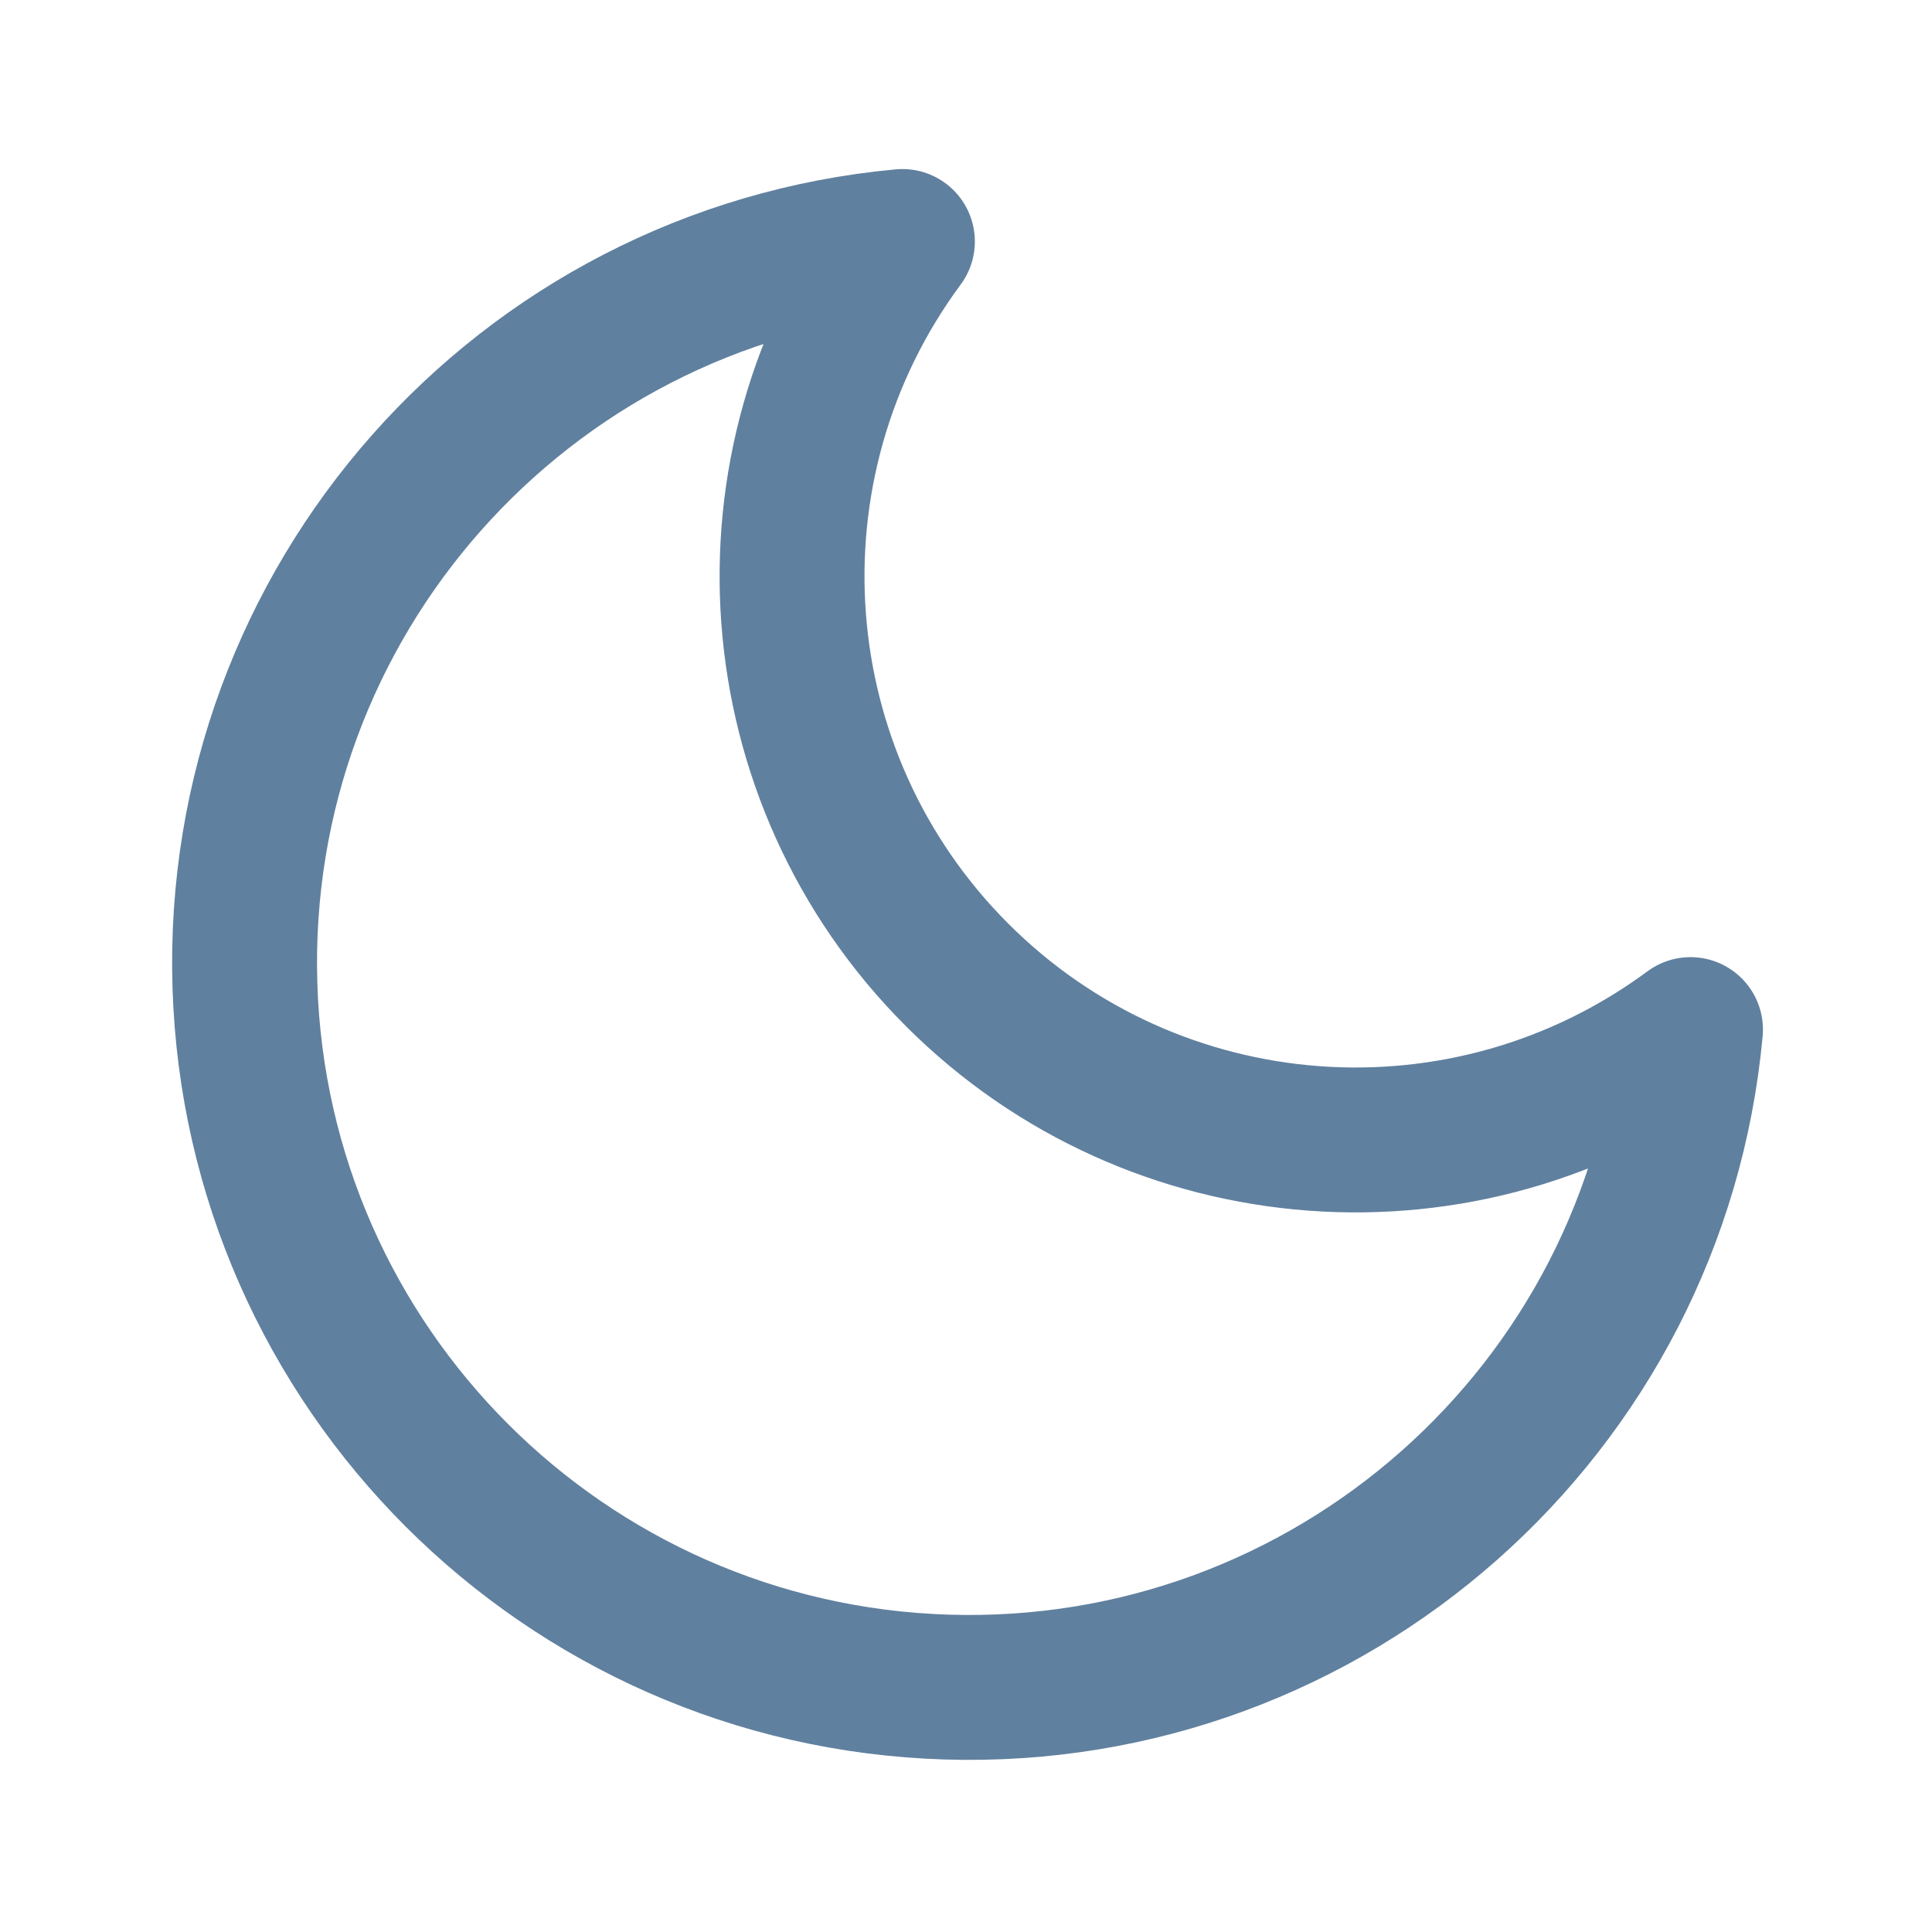
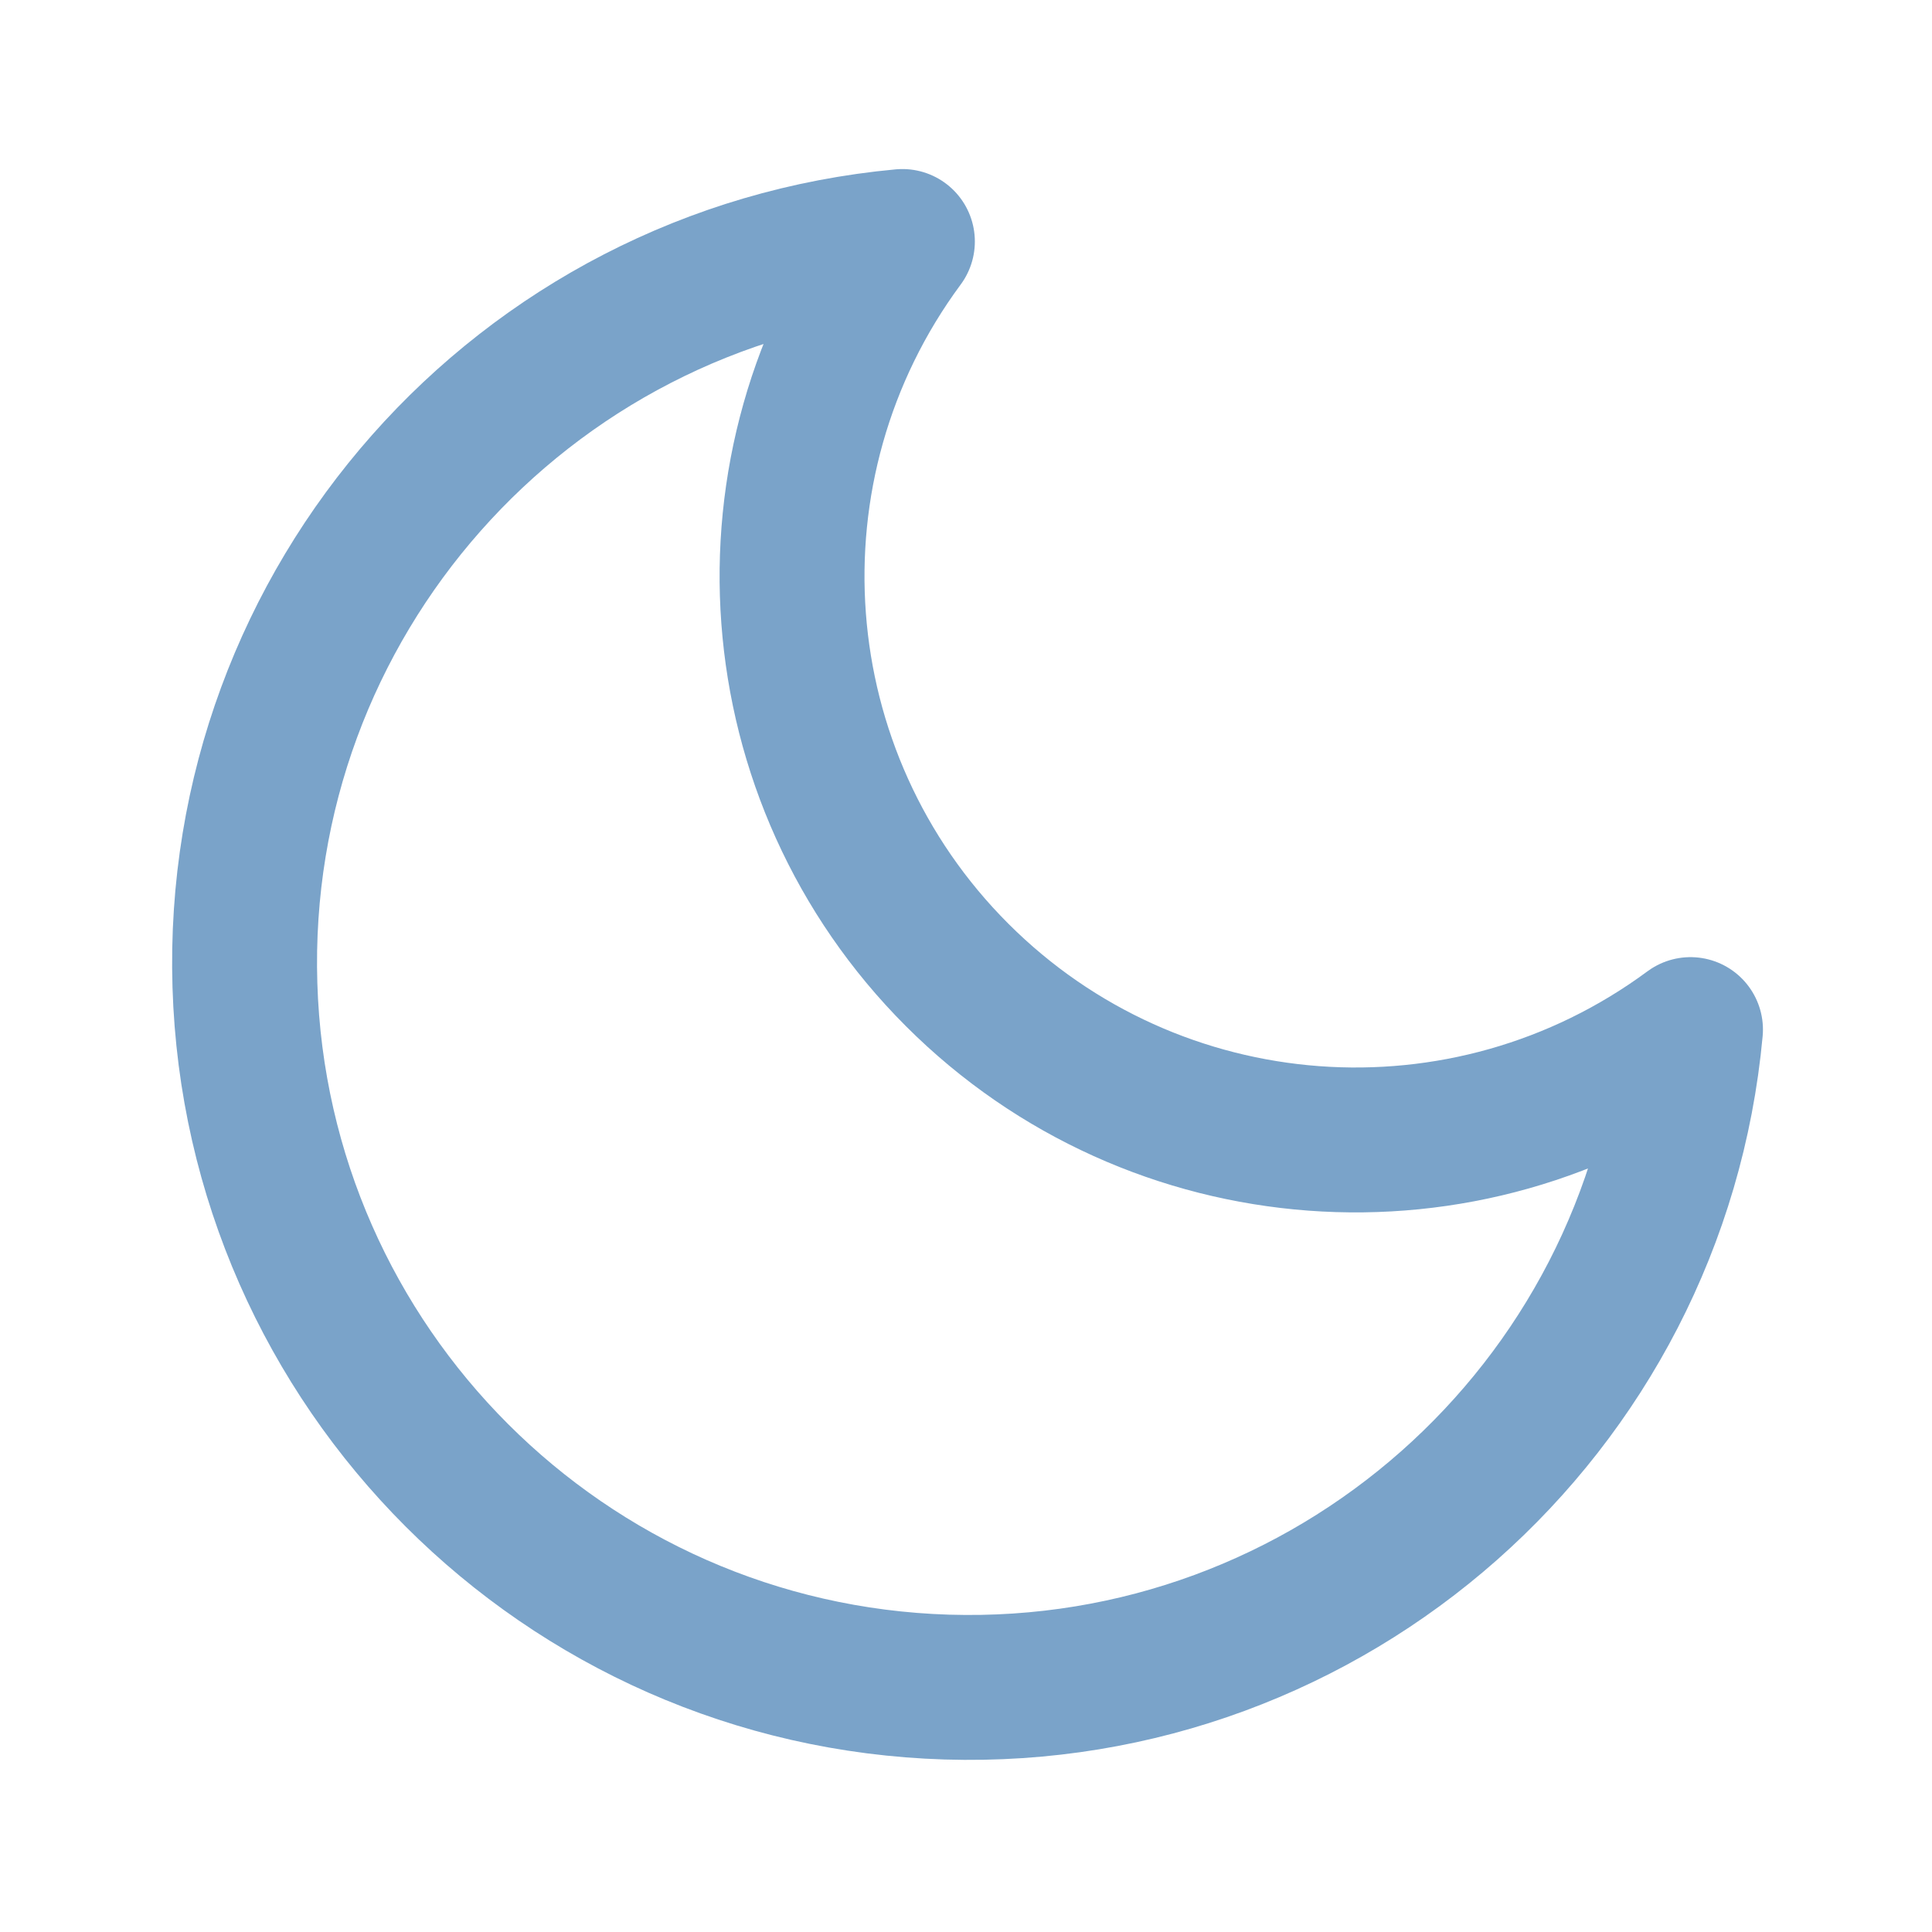
- <svg xmlns="http://www.w3.org/2000/svg" viewBox="0 0 24 24" fill="none" stroke="#60809F" stroke-width="1.8" stroke-linecap="round" stroke-linejoin="round">
+ <svg xmlns="http://www.w3.org/2000/svg" viewBox="0 0 24 24" fill="none" stroke="#7AA3C9" stroke-width="1.8" stroke-linecap="round" stroke-linejoin="round">
  <path d="M21 12.79A9 9 0 1 1 11.21 3 7 7 0 0 0 21 12.79z" />
</svg>
